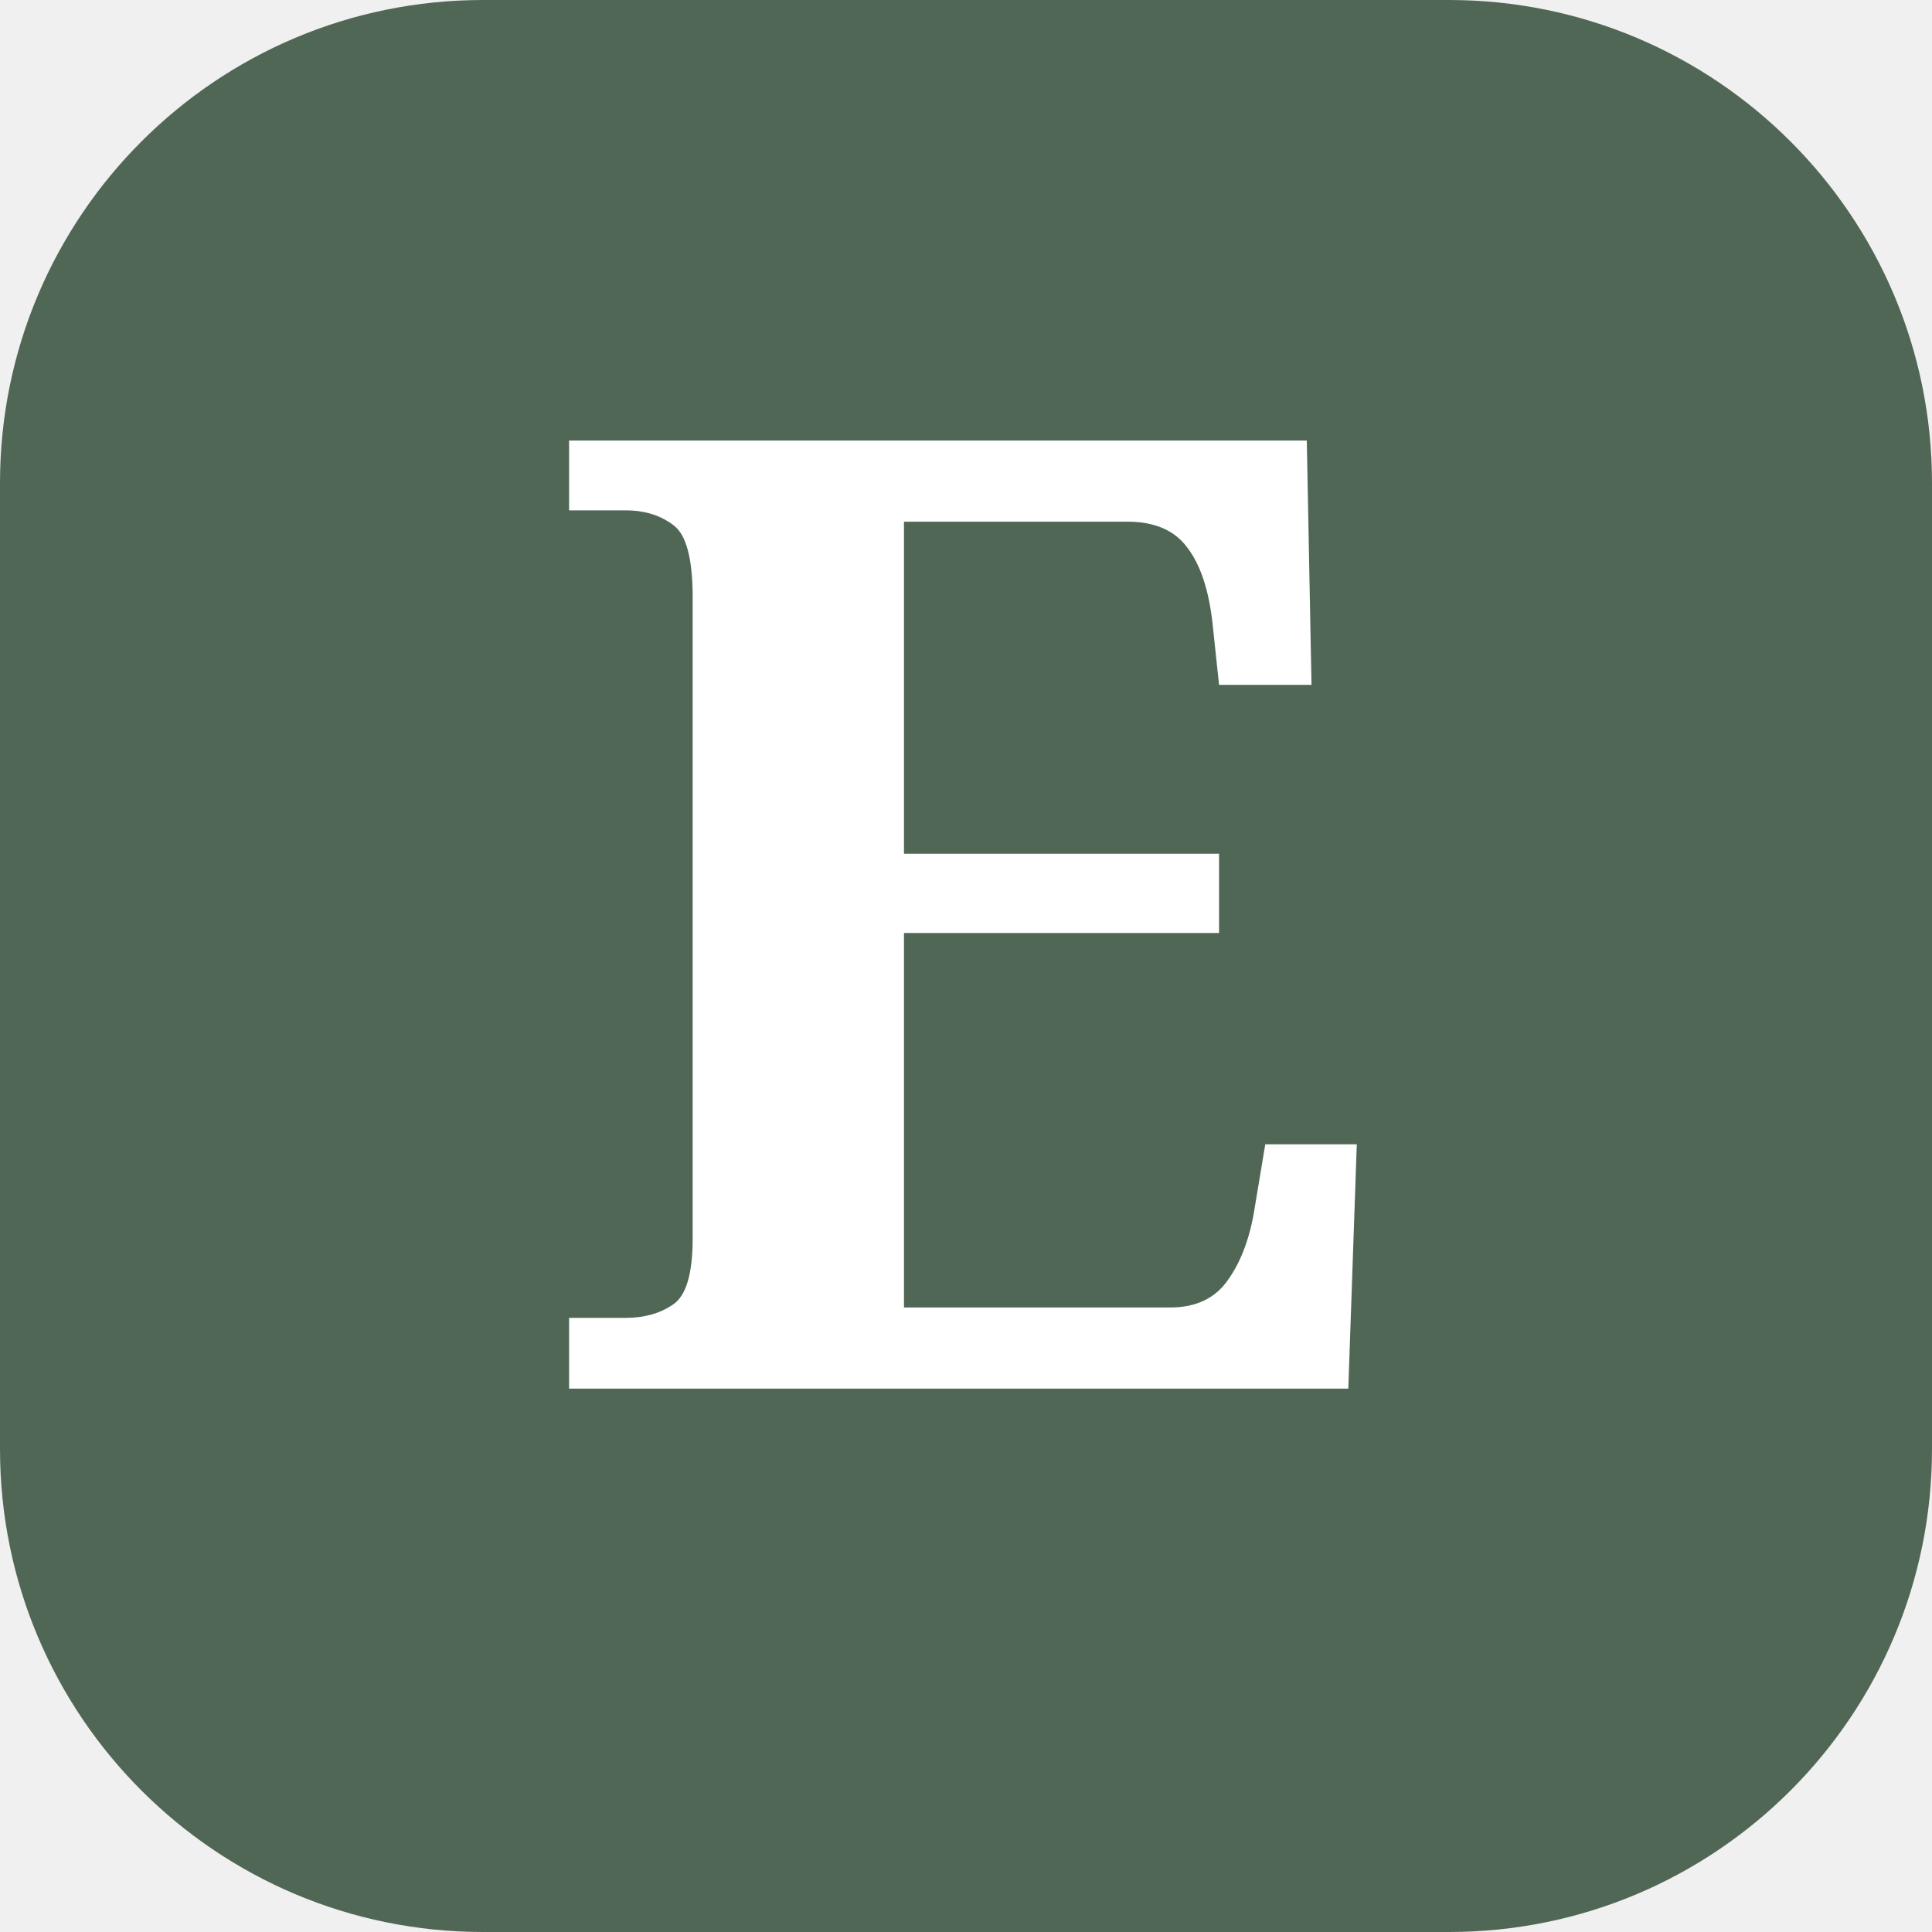
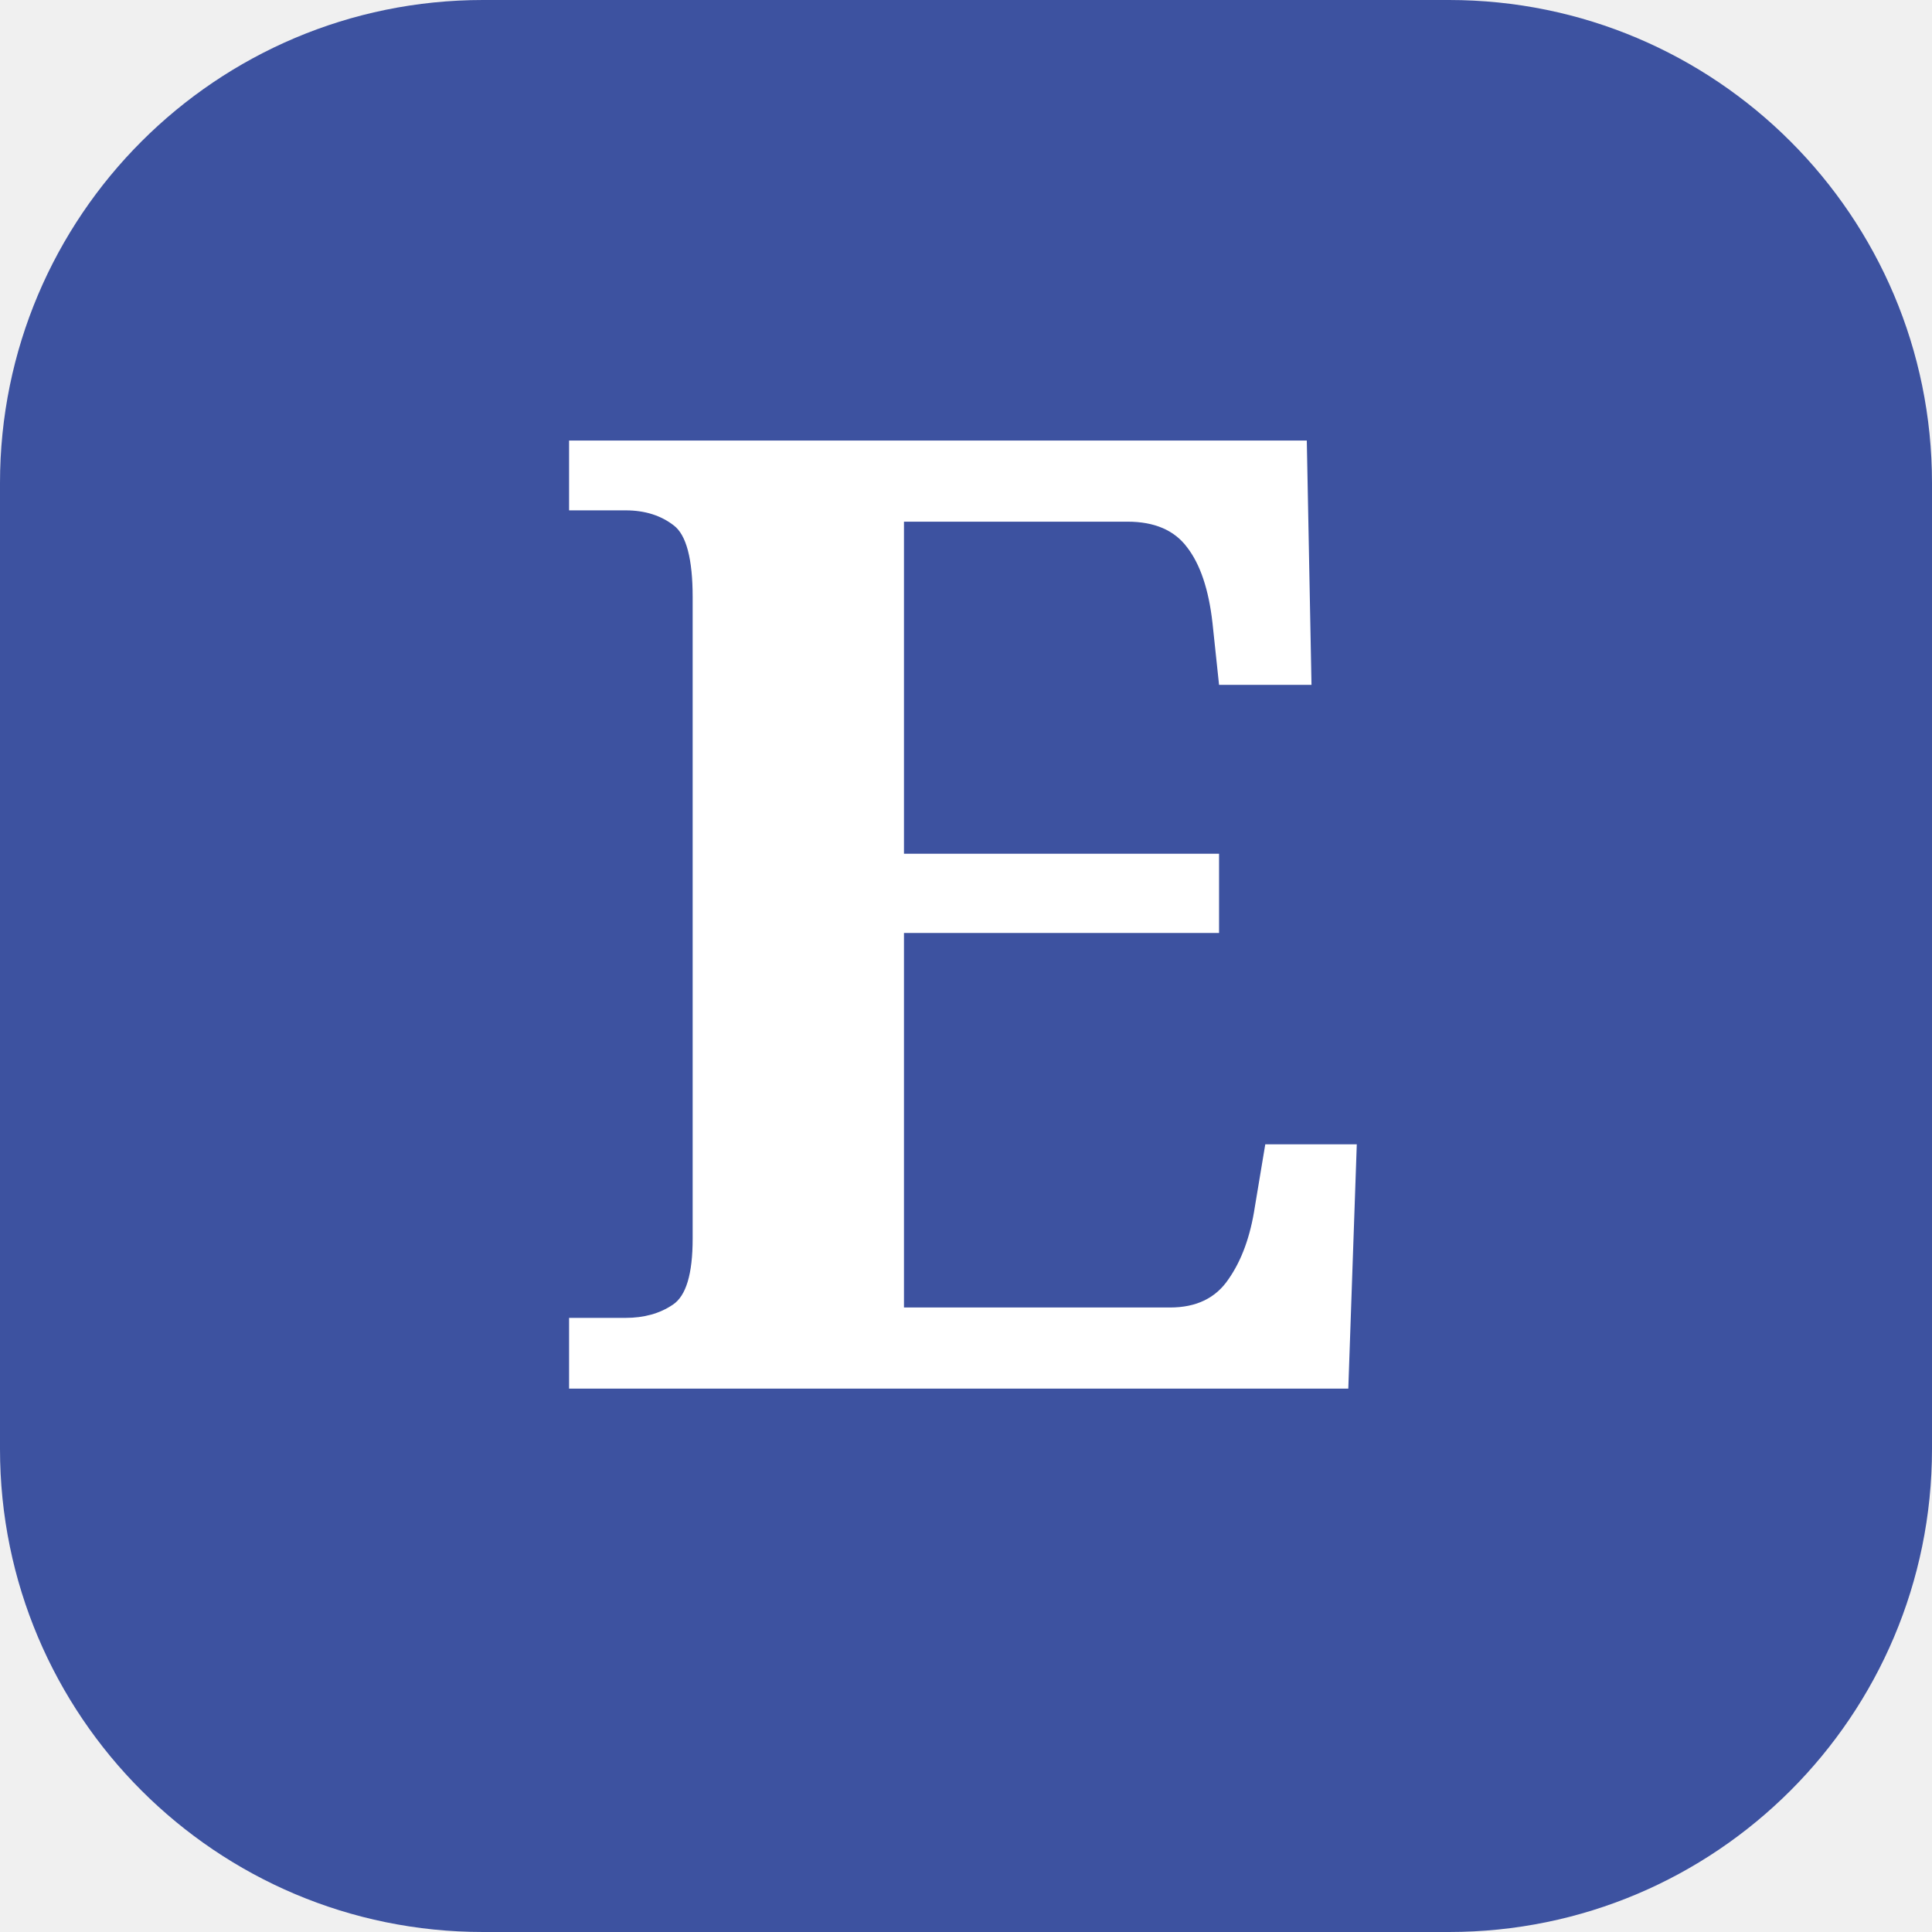
<svg xmlns="http://www.w3.org/2000/svg" viewBox="0 0 32 32">
-   <rect width="32" height="32" rx="8" fill="#516756" />
+   <rect width="32" height="32" rx="8" fill="#3D52A0" />
  <text x="16" y="23" font-family="Georgia,serif" font-size="22" font-weight="700" fill="white" text-anchor="middle">E</text>
</svg>
